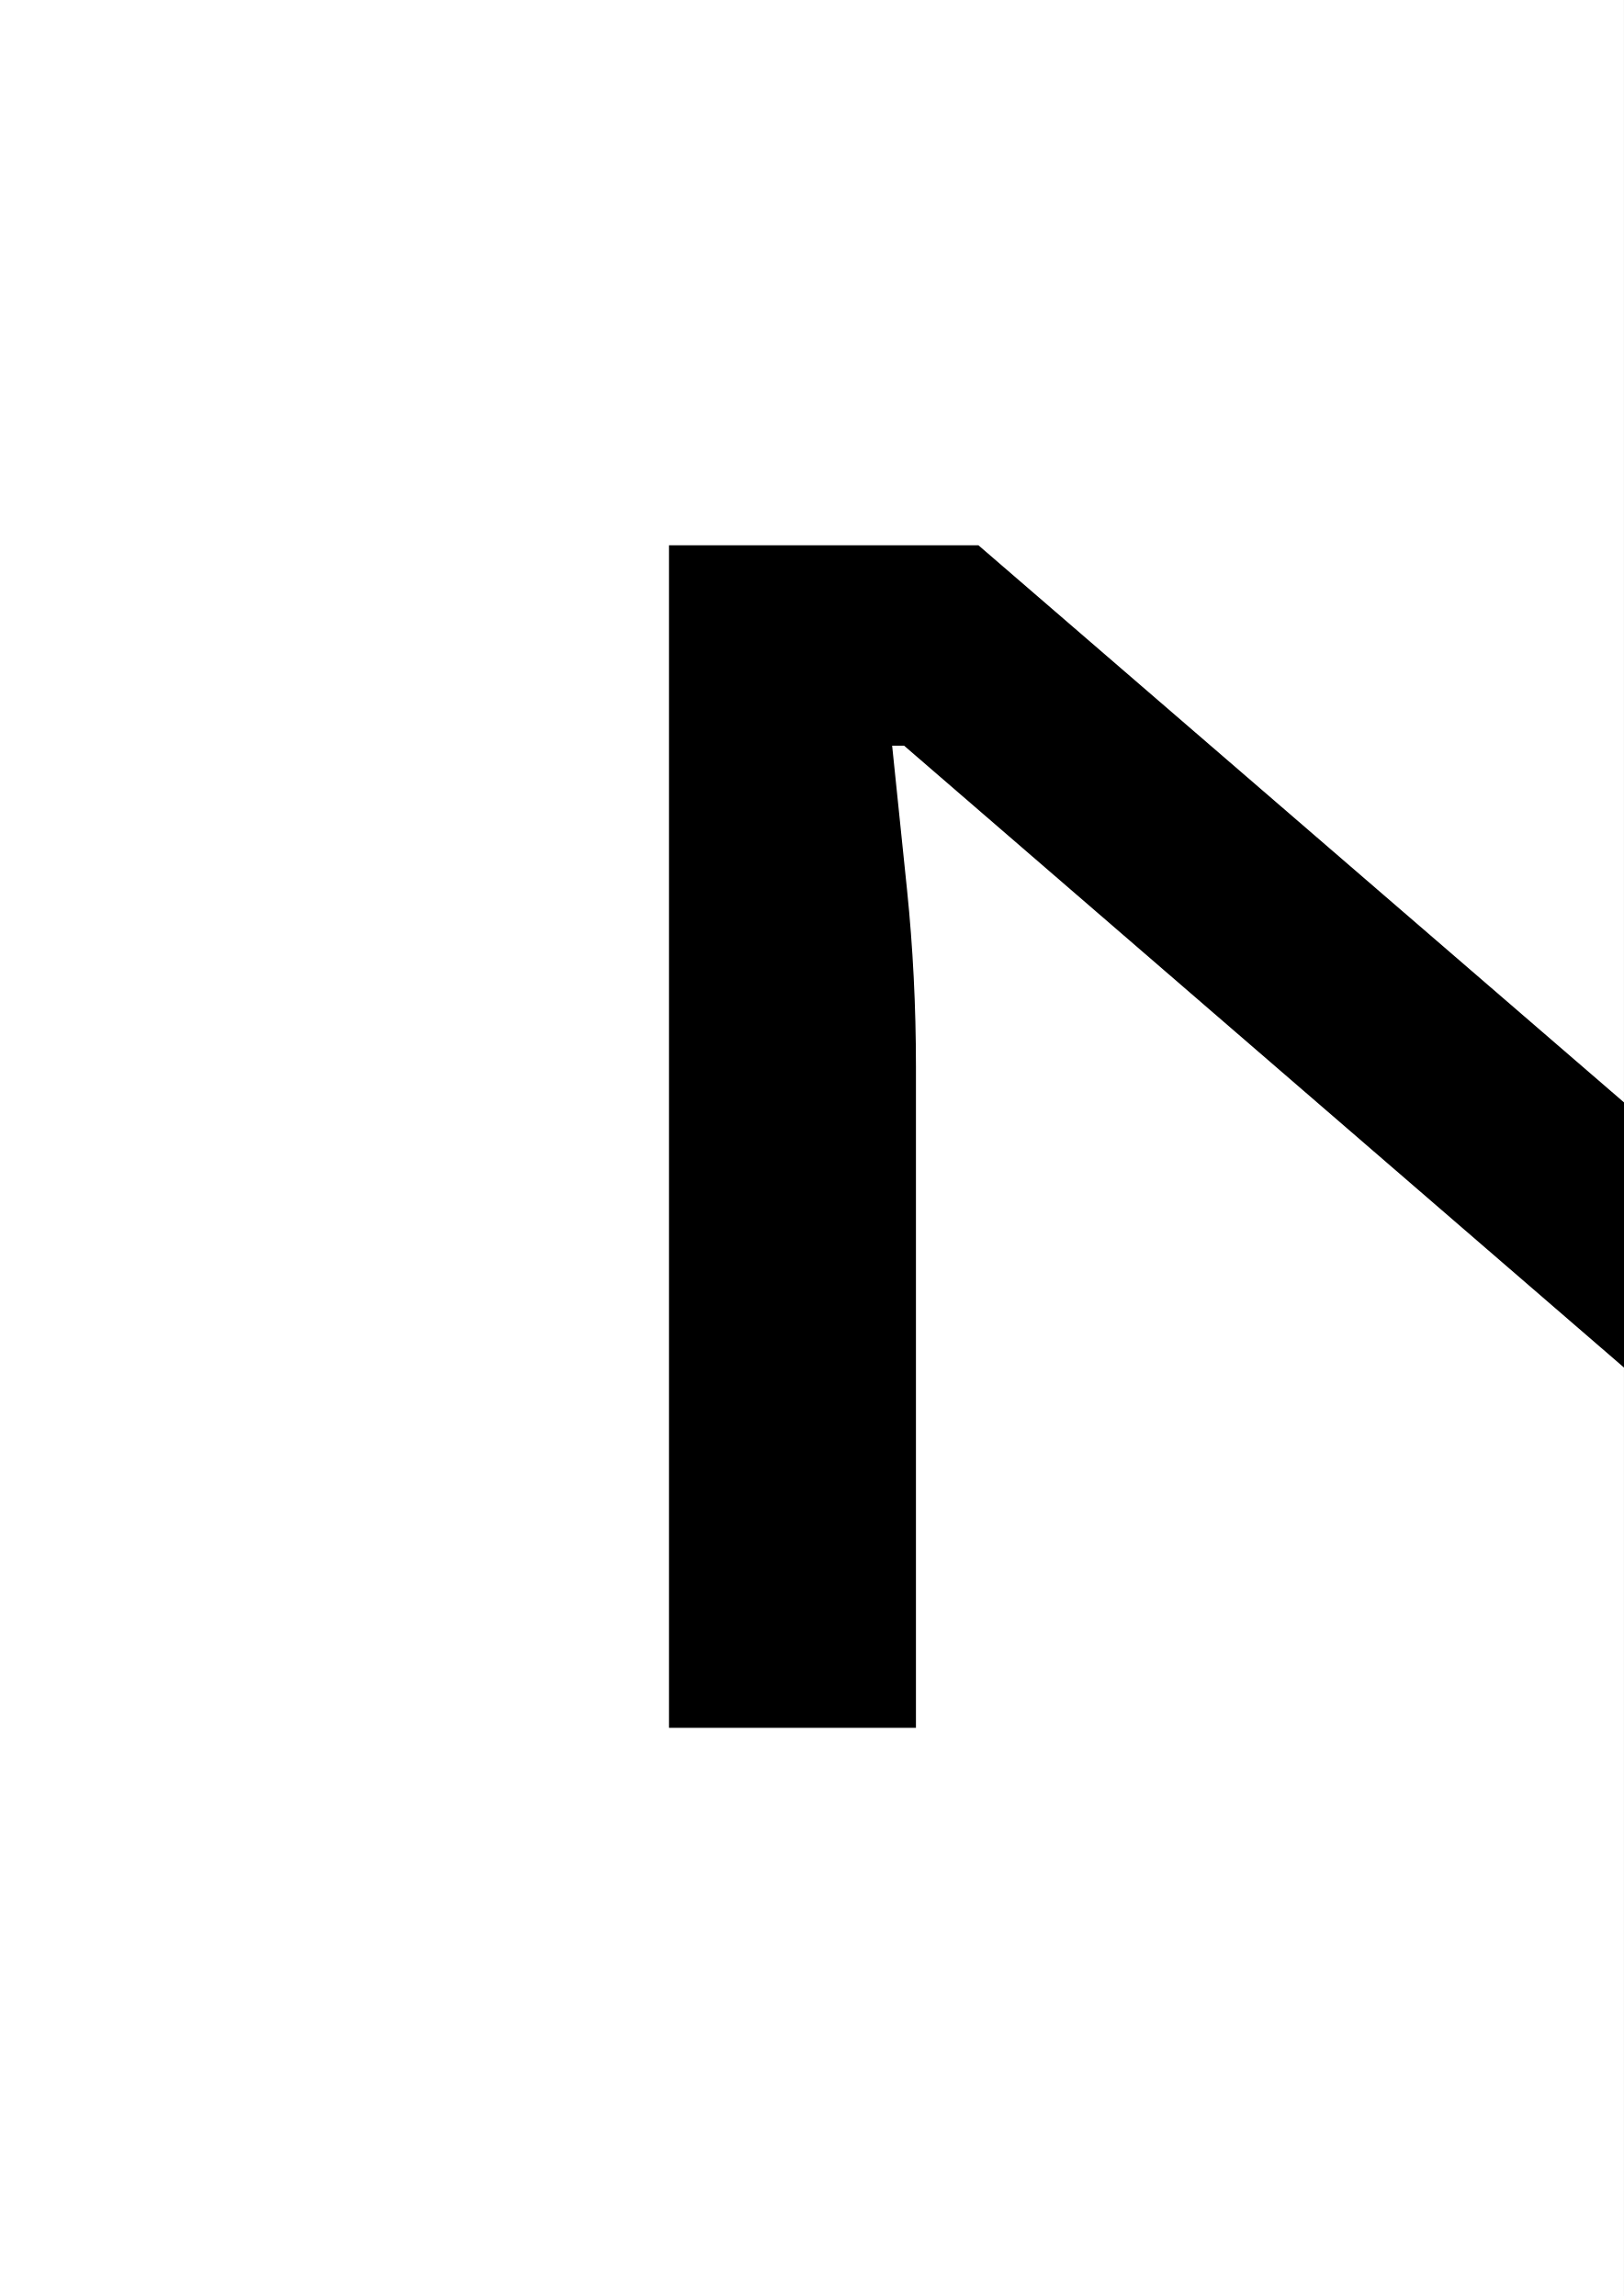
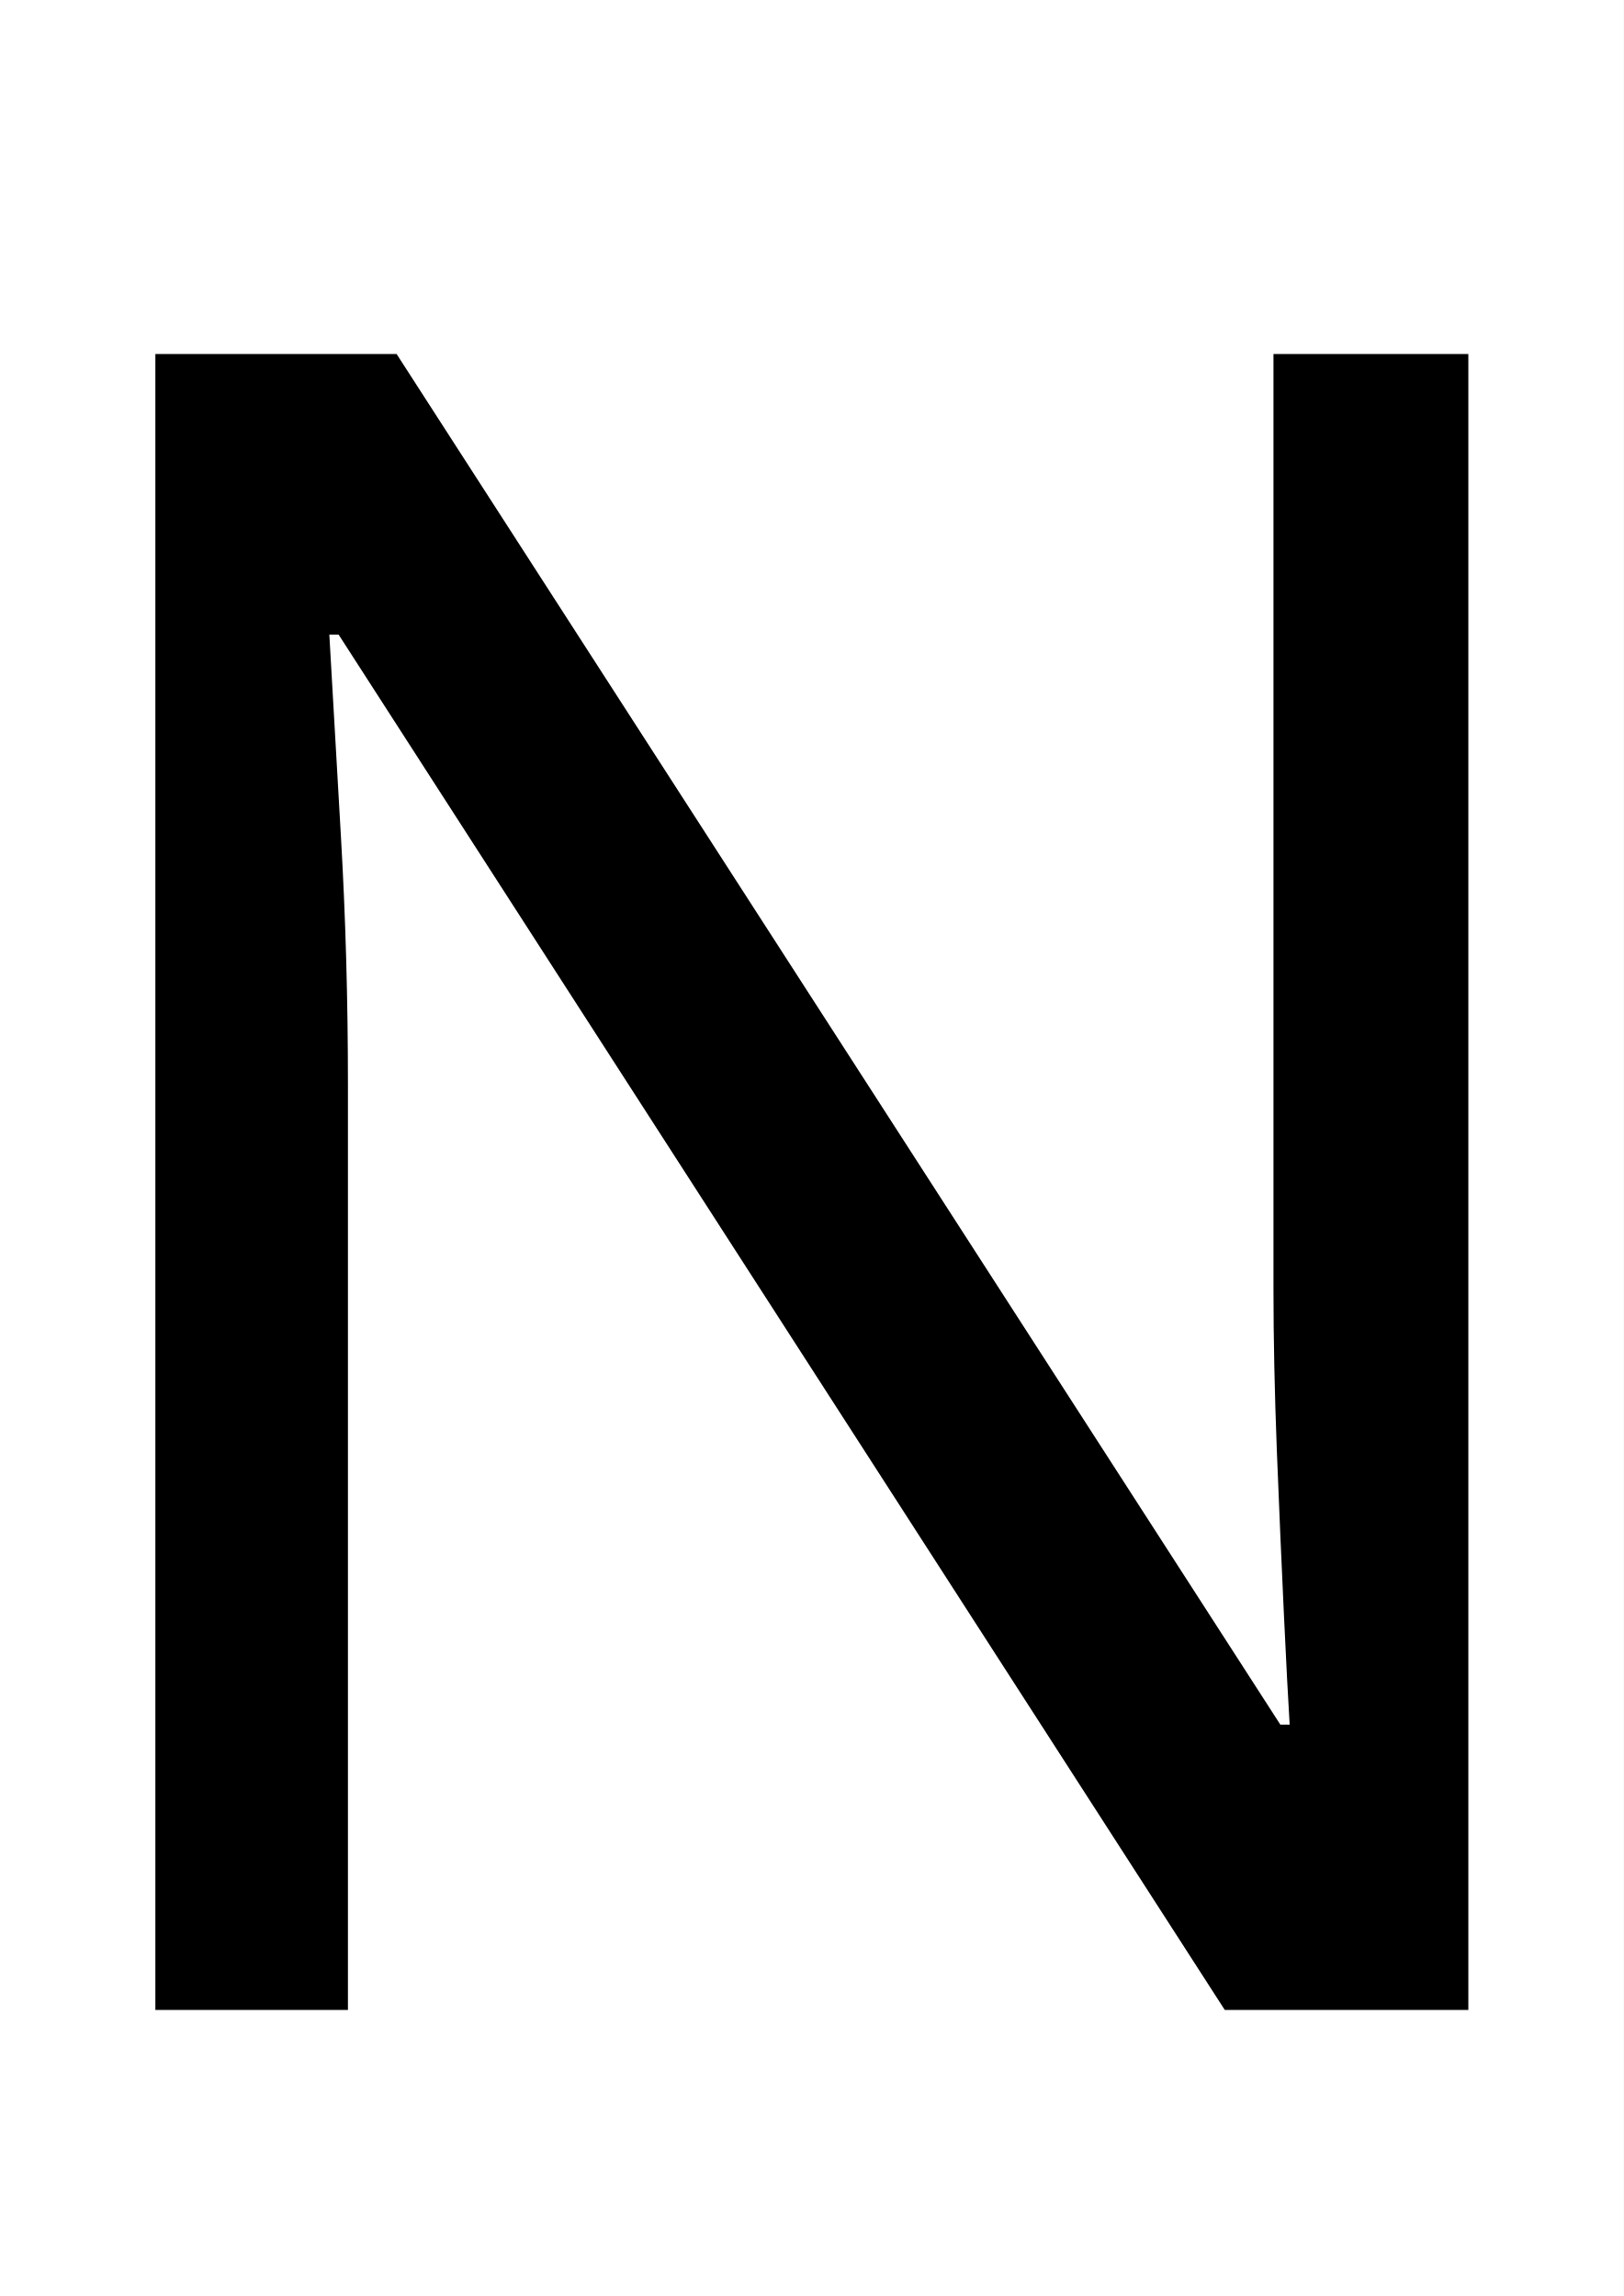
- <svg xmlns="http://www.w3.org/2000/svg" width="210mm" height="297mm" viewBox="0 0 210 297" version="1.1" id="svg1">
+ <svg xmlns="http://www.w3.org/2000/svg" viewBox="0 0 210 297" width="100%" height="100%" preserveAspectRatio="xMidYMid meet">
  <defs id="defs1">
    <rect x="336.342" y="497.315" width="5.235" height="620.335" id="rect2" />
  </defs>
  <g id="layer1">
-     <rect style="fill:#ffffff;fill-opacity:1;stroke-width:0.264" id="rect1" width="210" height="300" x="8.0572548e-08" y="0" />
-     <text xml:space="preserve" style="font-style:normal;font-variant:normal;font-weight:normal;font-stretch:condensed;font-size:287.174px;font-family:'Niagara Solid';-inkscape-font-specification:'Niagara Solid Condensed';text-align:start;writing-mode:lr-tb;direction:ltr;text-anchor:start;fill:#000000;stroke-width:0.337" x="36.682" y="299.606" id="text1" transform="scale(1.34052,0.7459794)">
-       <tspan id="tspan1" style="font-style:normal;font-variant:normal;font-weight:normal;font-stretch:condensed;font-size:287.174px;font-family:'Niagara Solid';-inkscape-font-specification:'Niagara Solid Condensed';stroke-width:0.337" x="36.682" y="299.606">N</tspan>
-     </text>
+     <rect style="fill:#ffffff;fill-opacity:1;" id="rect1" width="100%" height="100%" x="0" y="0" />
+     <text xml:space="preserve" style="font-family:'Niagara Solid'; font-size:300px; fill:#000000; text-anchor:middle;" x="105" y="260" id="text1">N</text>
  </g>
</svg>
